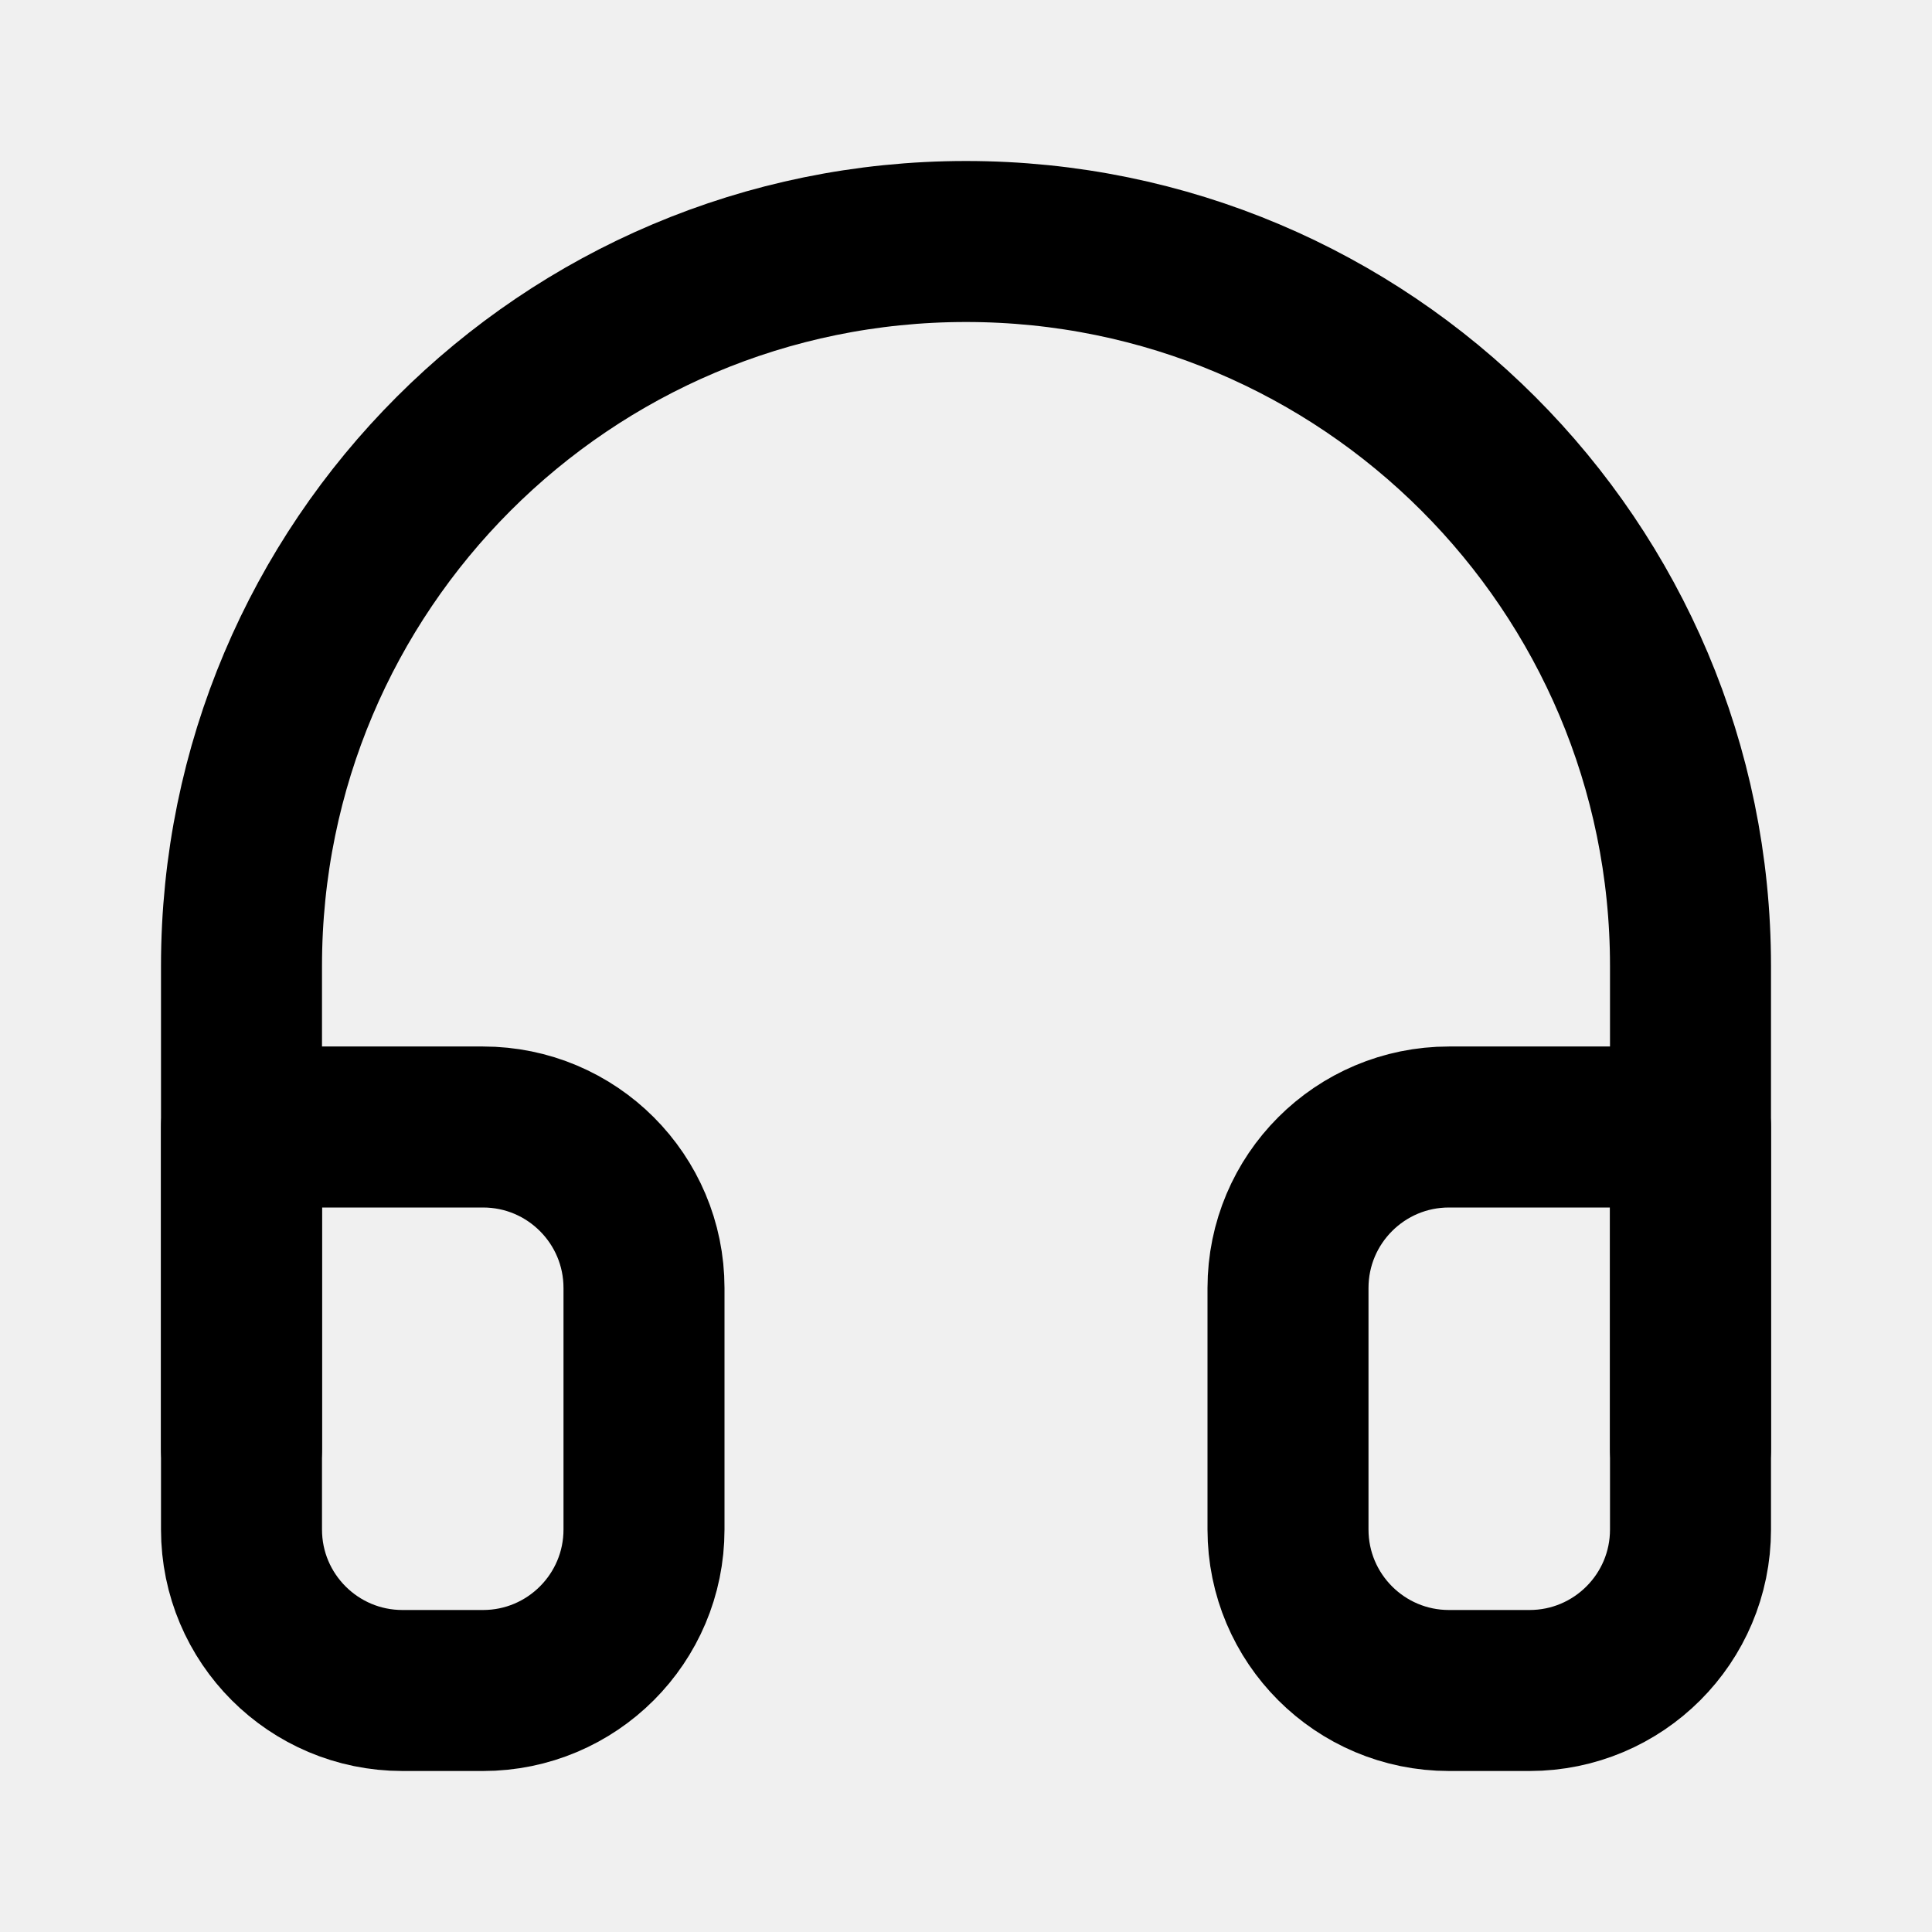
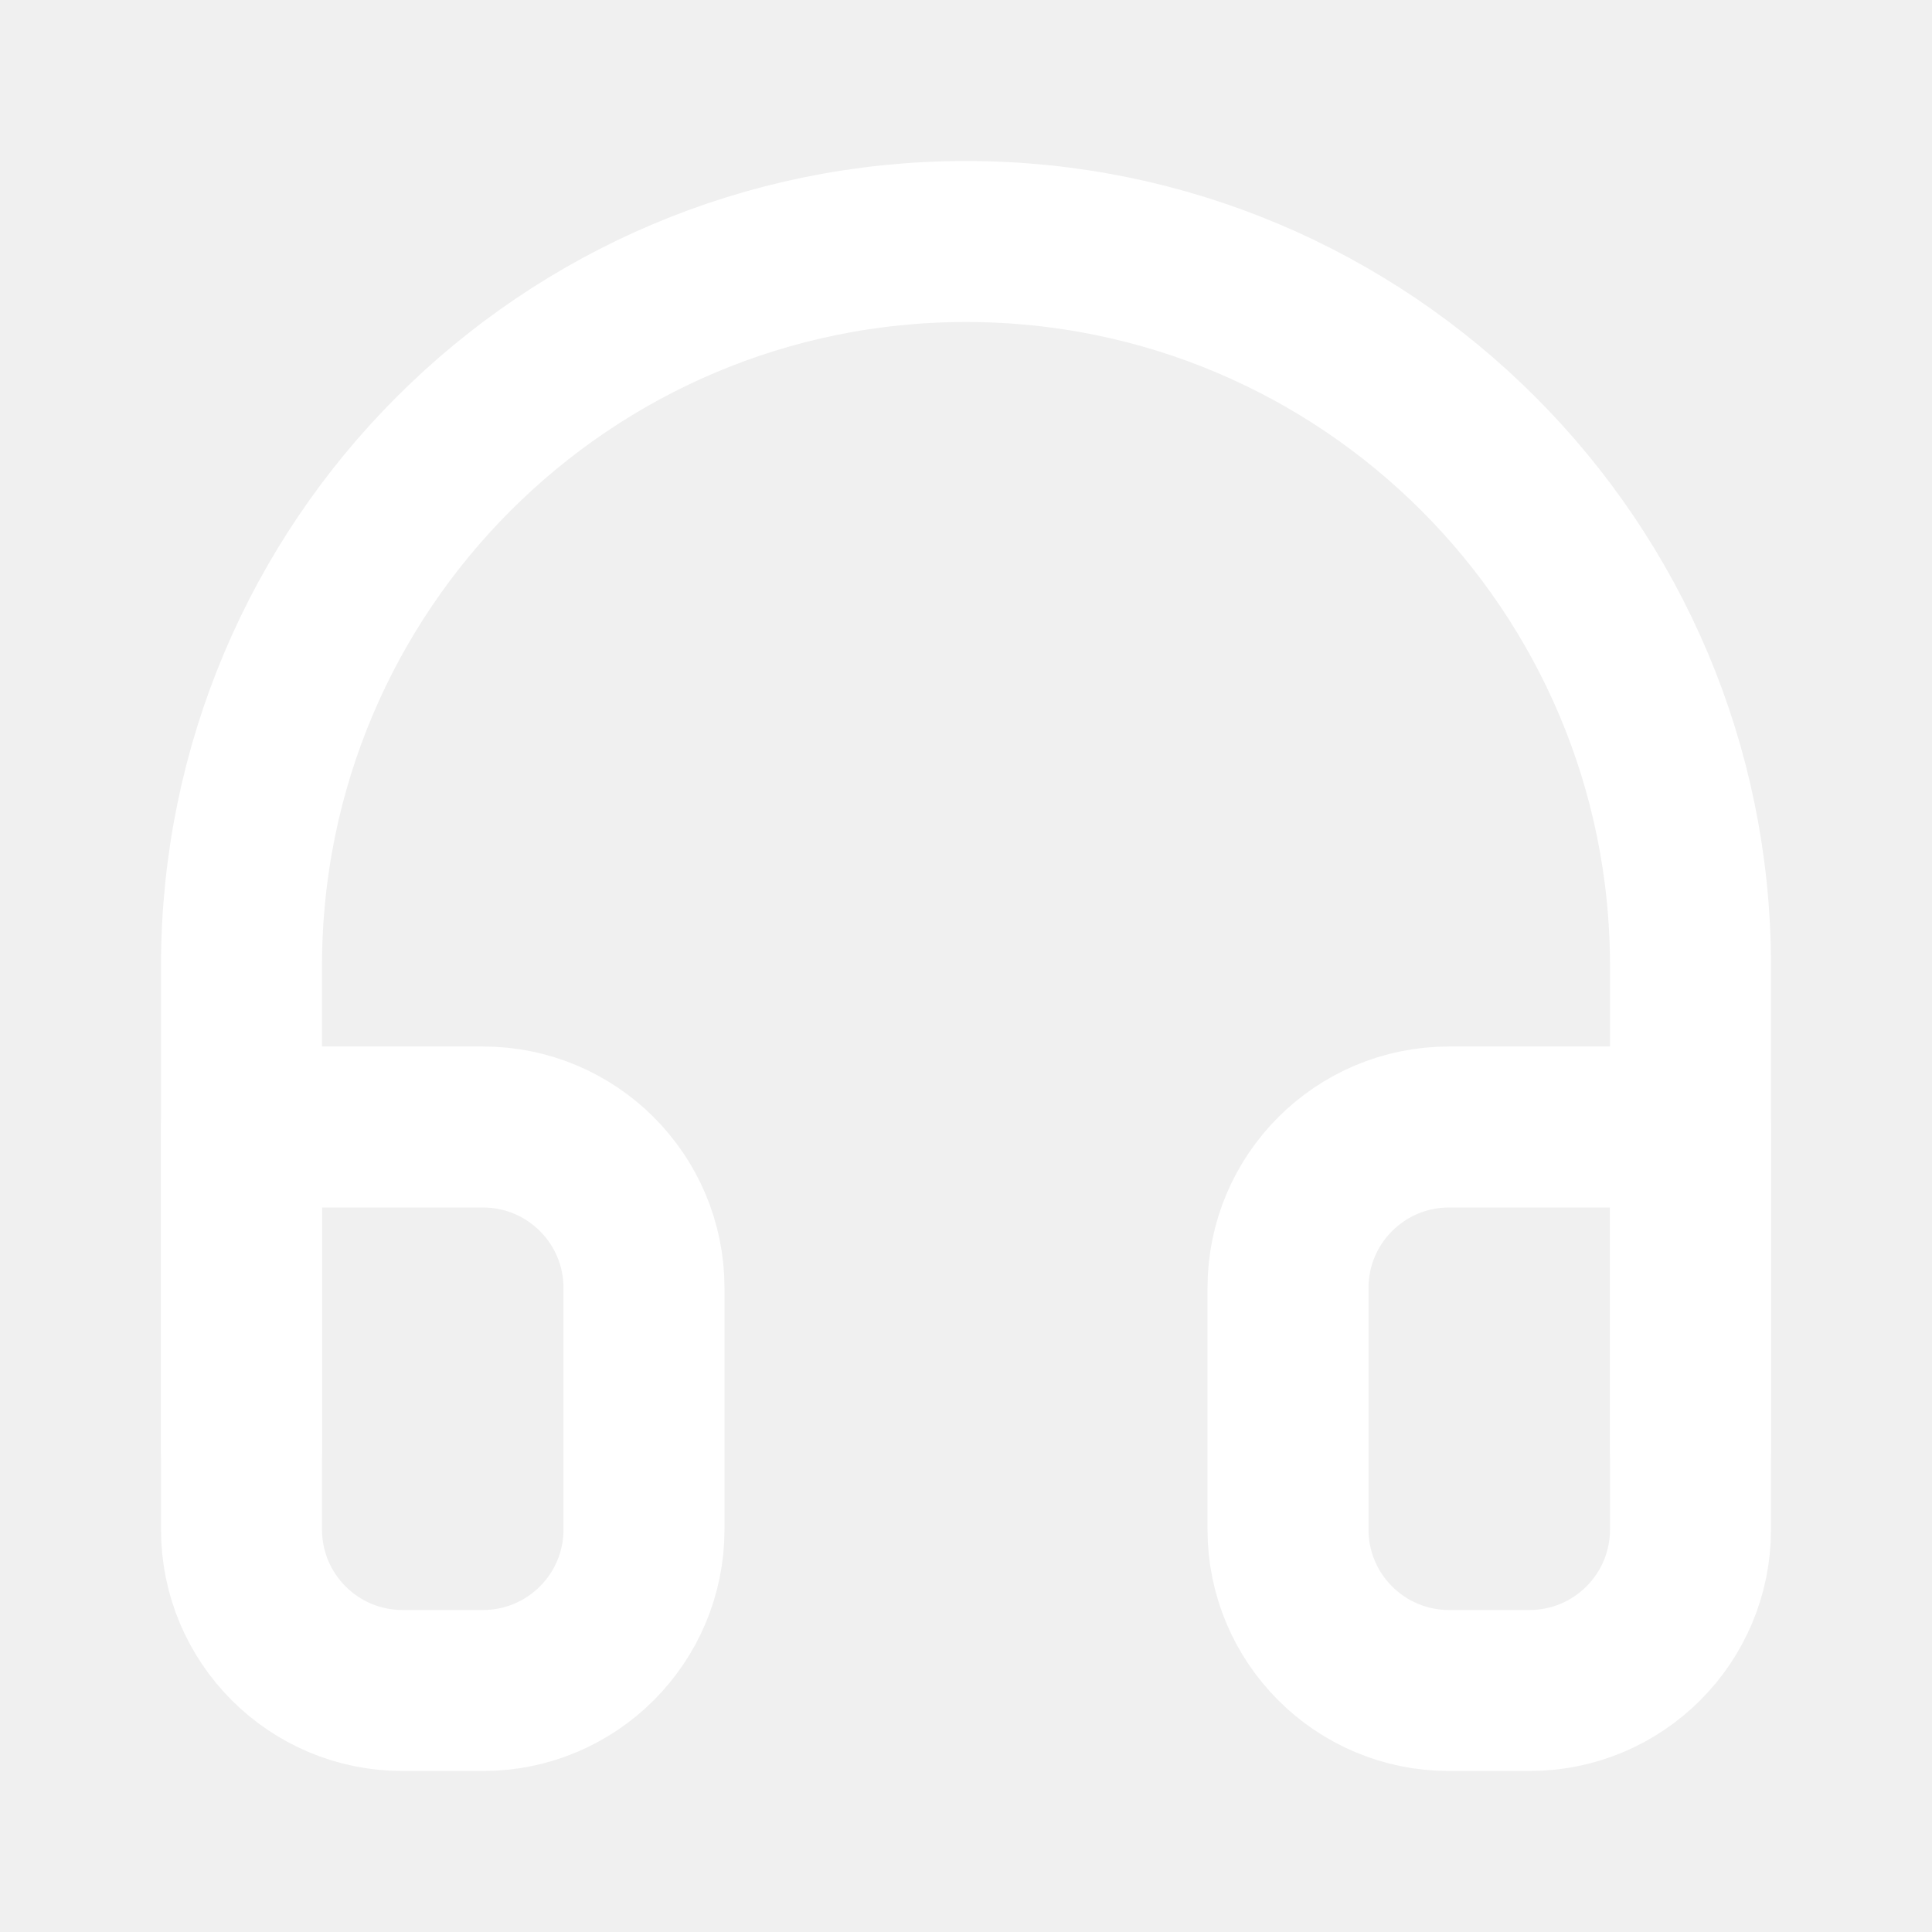
- <svg xmlns="http://www.w3.org/2000/svg" width="24" height="24" viewBox="0 0 24 24" fill="none" stroke="currentColor" stroke-width="2" stroke-linecap="round" stroke-linejoin="round">
+ <svg xmlns="http://www.w3.org/2000/svg" width="24" height="24" viewBox="0 0 24 24" fill="none" stroke="white" stroke-width="2" stroke-linecap="round" stroke-linejoin="round">
  <path d="M3 18v-6a9 9 0 0 1 18 0v6" />
  <path d="M21 19a2 2 0 0 1-2 2h-1a2 2 0 0 1-2-2v-3a2 2 0 0 1 2-2h3zM3 19a2 2 0 0 0 2 2h1a2 2 0 0 0 2-2v-3a2 2 0 0 0-2-2H3z" />
</svg>
